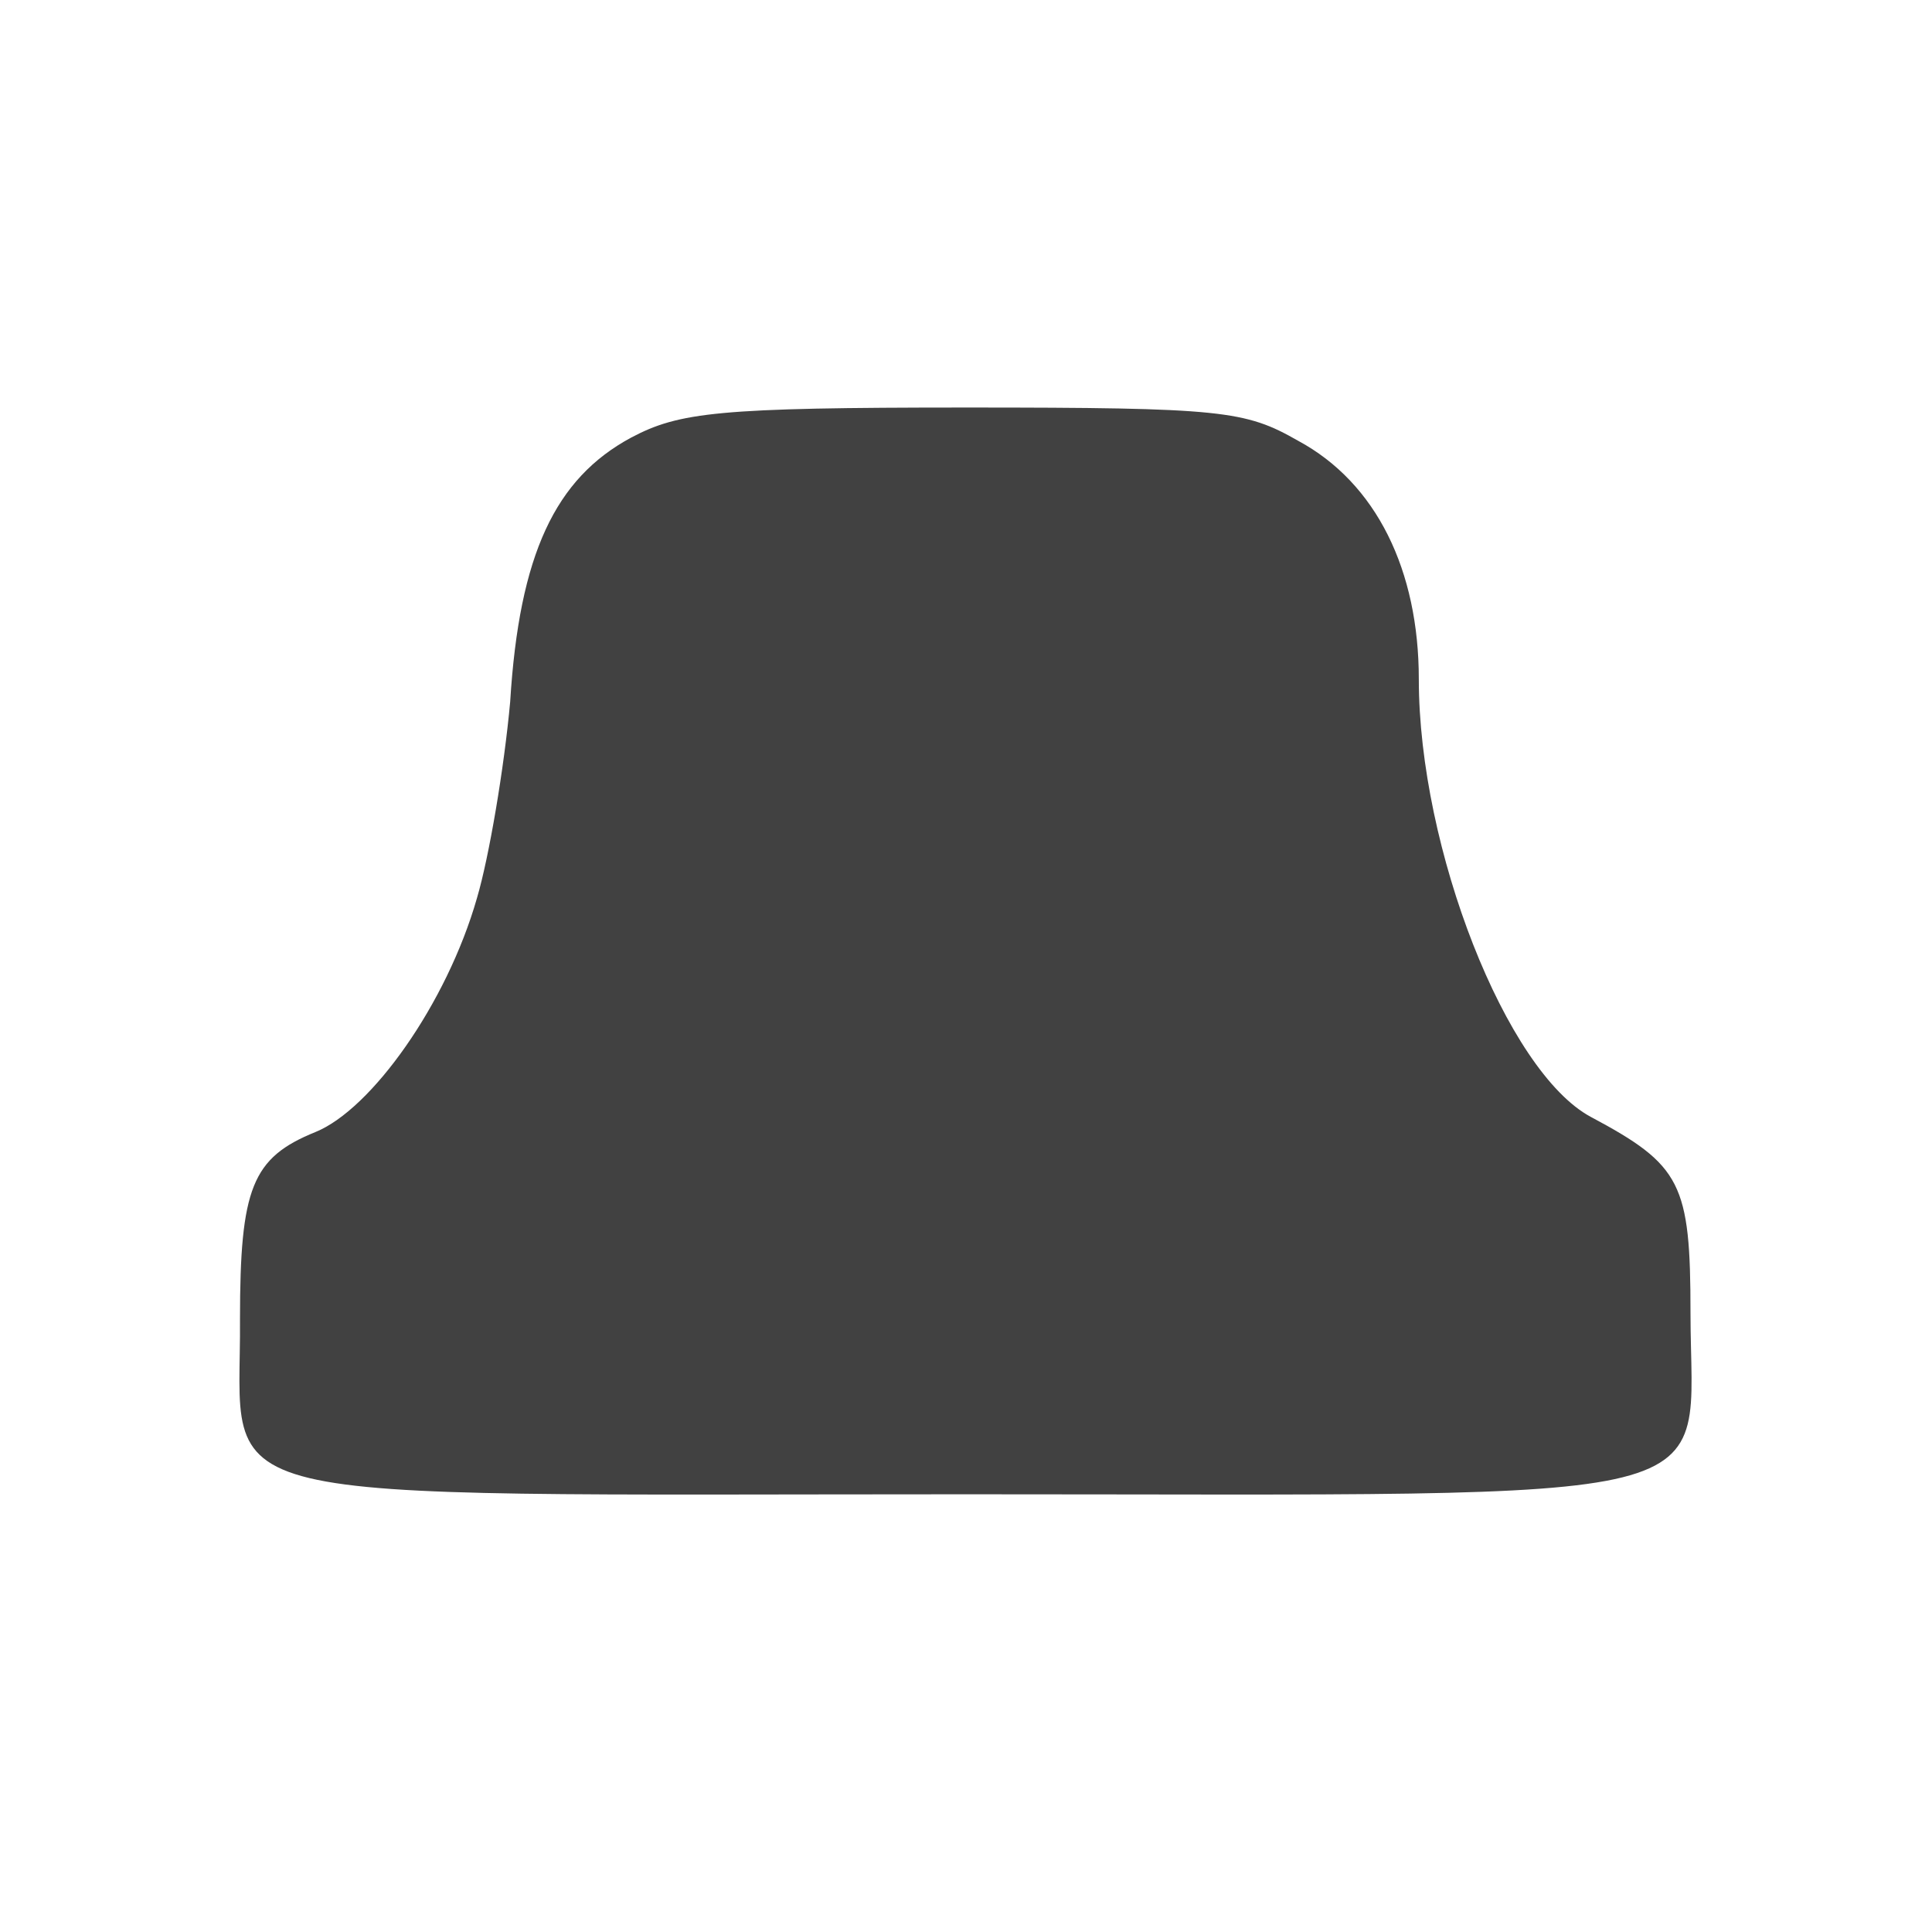
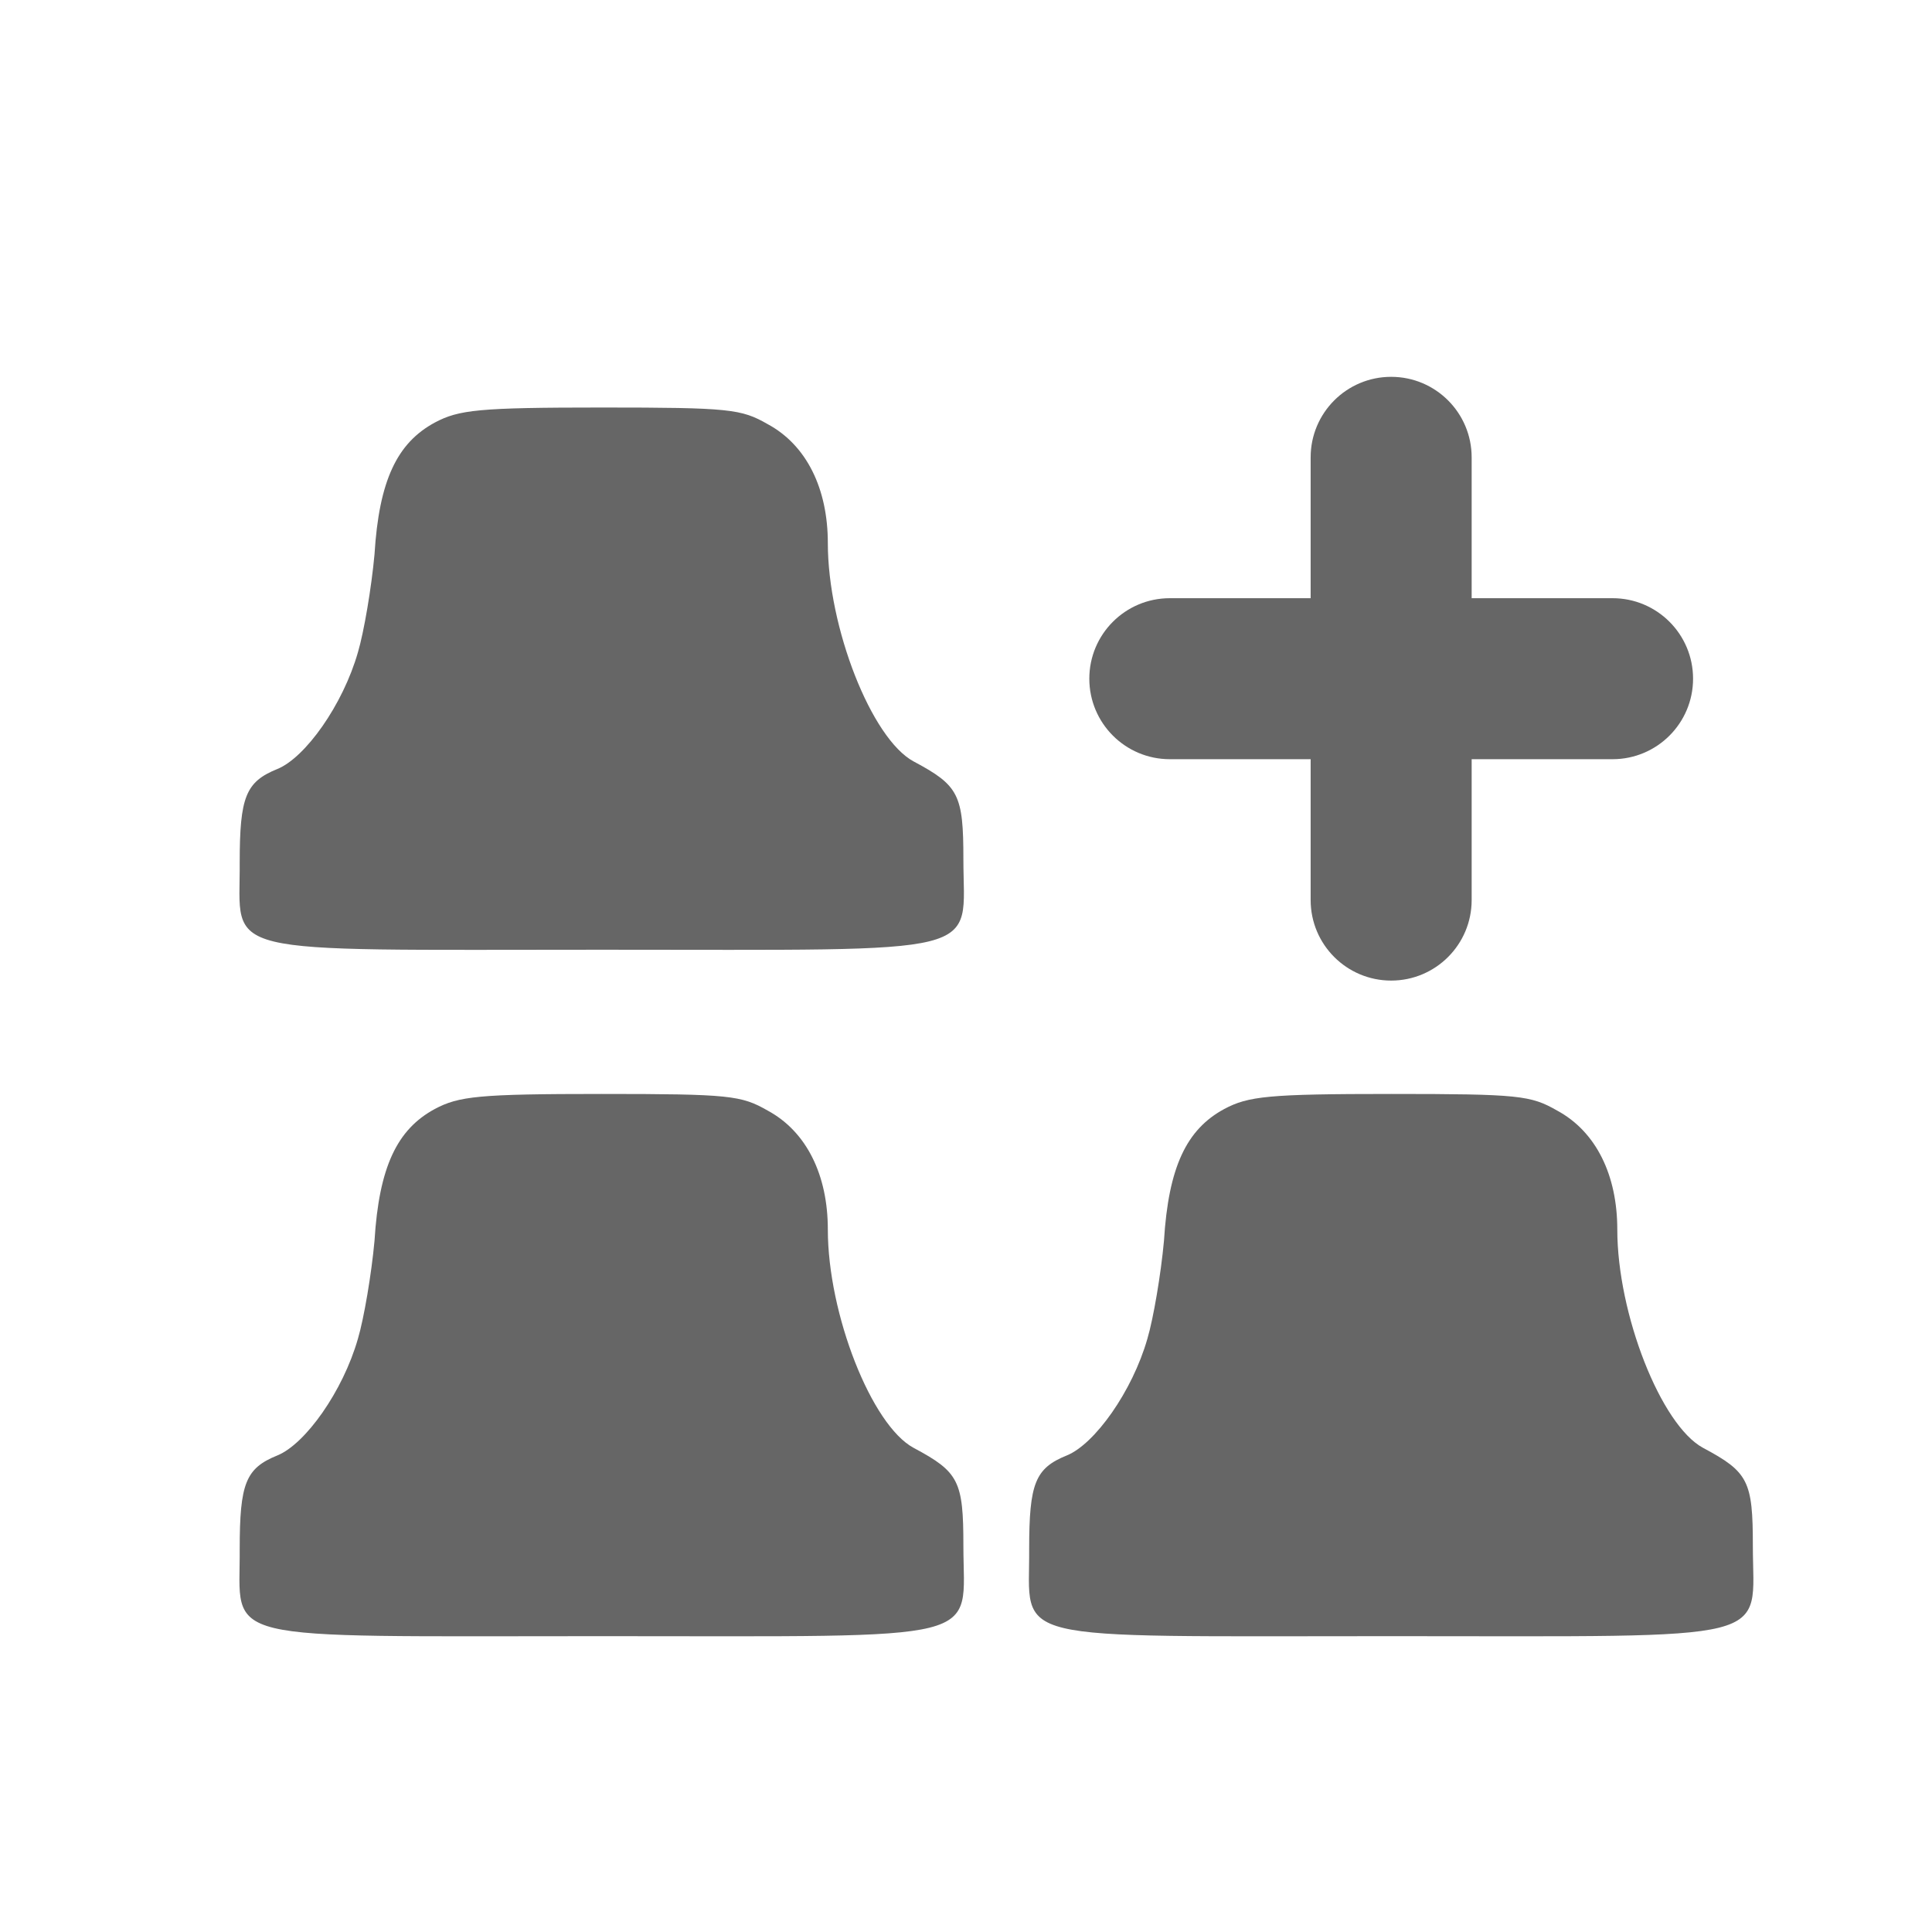
- <svg xmlns="http://www.w3.org/2000/svg" width="48" height="48" viewBox="0 0 128 128">
-   <path d="M41.8 29c-5 2.7-7.4 7.7-8 17.5-.4 4.4-1.4 10.3-2.2 13-2 7-7 14-10.7 15.5-4.2 1.7-5 3.7-5 12.4C16 100 12 99 64 99s48 1 48-12c0-8.6-.6-9.8-6.6-13C99.8 71 94 56.2 94 45c0-7.2-2.8-13-8-15.8-3.5-2-5-2.2-22-2.2-16.4 0-19 .3-22.2 2z" fill="#414141" />
+ <svg xmlns="http://www.w3.org/2000/svg" width="48" height="48" version="1.1" viewBox="0 0 128 128">
+   <g fill="#666">
+     <path d="m28.803 27.998c-2.495 1.347-3.692 3.842-3.991 8.731-0.2 2.195-0.698 5.139-1.098 6.486-0.998 3.492-3.492 6.985-5.338 7.733-2.095 0.848-2.495 1.846-2.495 6.187 0.05 6.286-1.946 5.787 23.998 5.787s23.948 0.499 23.948-5.987c0-4.291-0.299-4.889-3.293-6.486-2.794-1.497-5.688-8.881-5.688-14.469 0-3.592-1.397-6.486-3.991-7.883-1.746-0.998-2.495-1.098-10.976-1.098-8.182 0-9.479 0.15-11.076 0.998z" />
+     <path d="m28.803 73.476c-2.495 1.347-3.692 3.842-3.991 8.731-0.2 2.195-0.698 5.139-1.098 6.486-0.998 3.492-3.492 6.985-5.338 7.733-2.095 0.848-2.495 1.846-2.495 6.187 0.05 6.286-1.946 5.787 23.998 5.787s23.948 0.499 23.948-5.987c0-4.291-0.299-4.889-3.293-6.486-2.794-1.497-5.688-8.881-5.688-14.469 0-3.592-1.397-6.486-3.991-7.883-1.746-0.998-2.495-1.098-10.976-1.098-8.182 0-9.479 0.15-11.076 0.998z" />
+     <path d="m81.107 73.476c-2.495 1.347-3.692 3.842-3.991 8.731-0.2 2.195-0.698 5.139-1.098 6.486-0.998 3.492-3.492 6.985-5.338 7.733-2.095 0.848-2.495 1.846-2.495 6.187 0.05 6.286-1.946 5.787 23.998 5.787 25.944 0 23.948 0.499 23.948-5.987 0-4.291-0.299-4.889-3.293-6.486-2.794-1.497-5.688-8.881-5.688-14.469 0-3.592-1.397-6.486-3.991-7.883-1.746-0.998-2.495-1.098-10.976-1.098-8.182 0-9.479 0.15-11.076 0.998z" />
+     <rect x="86.834" y="24.966" width="10.667" height="40" ry="5.333" />
+     <rect transform="rotate(90)" x="39.632" y="-112.17" width="10.667" height="40" ry="5.333" />
+   </g>
</svg>
